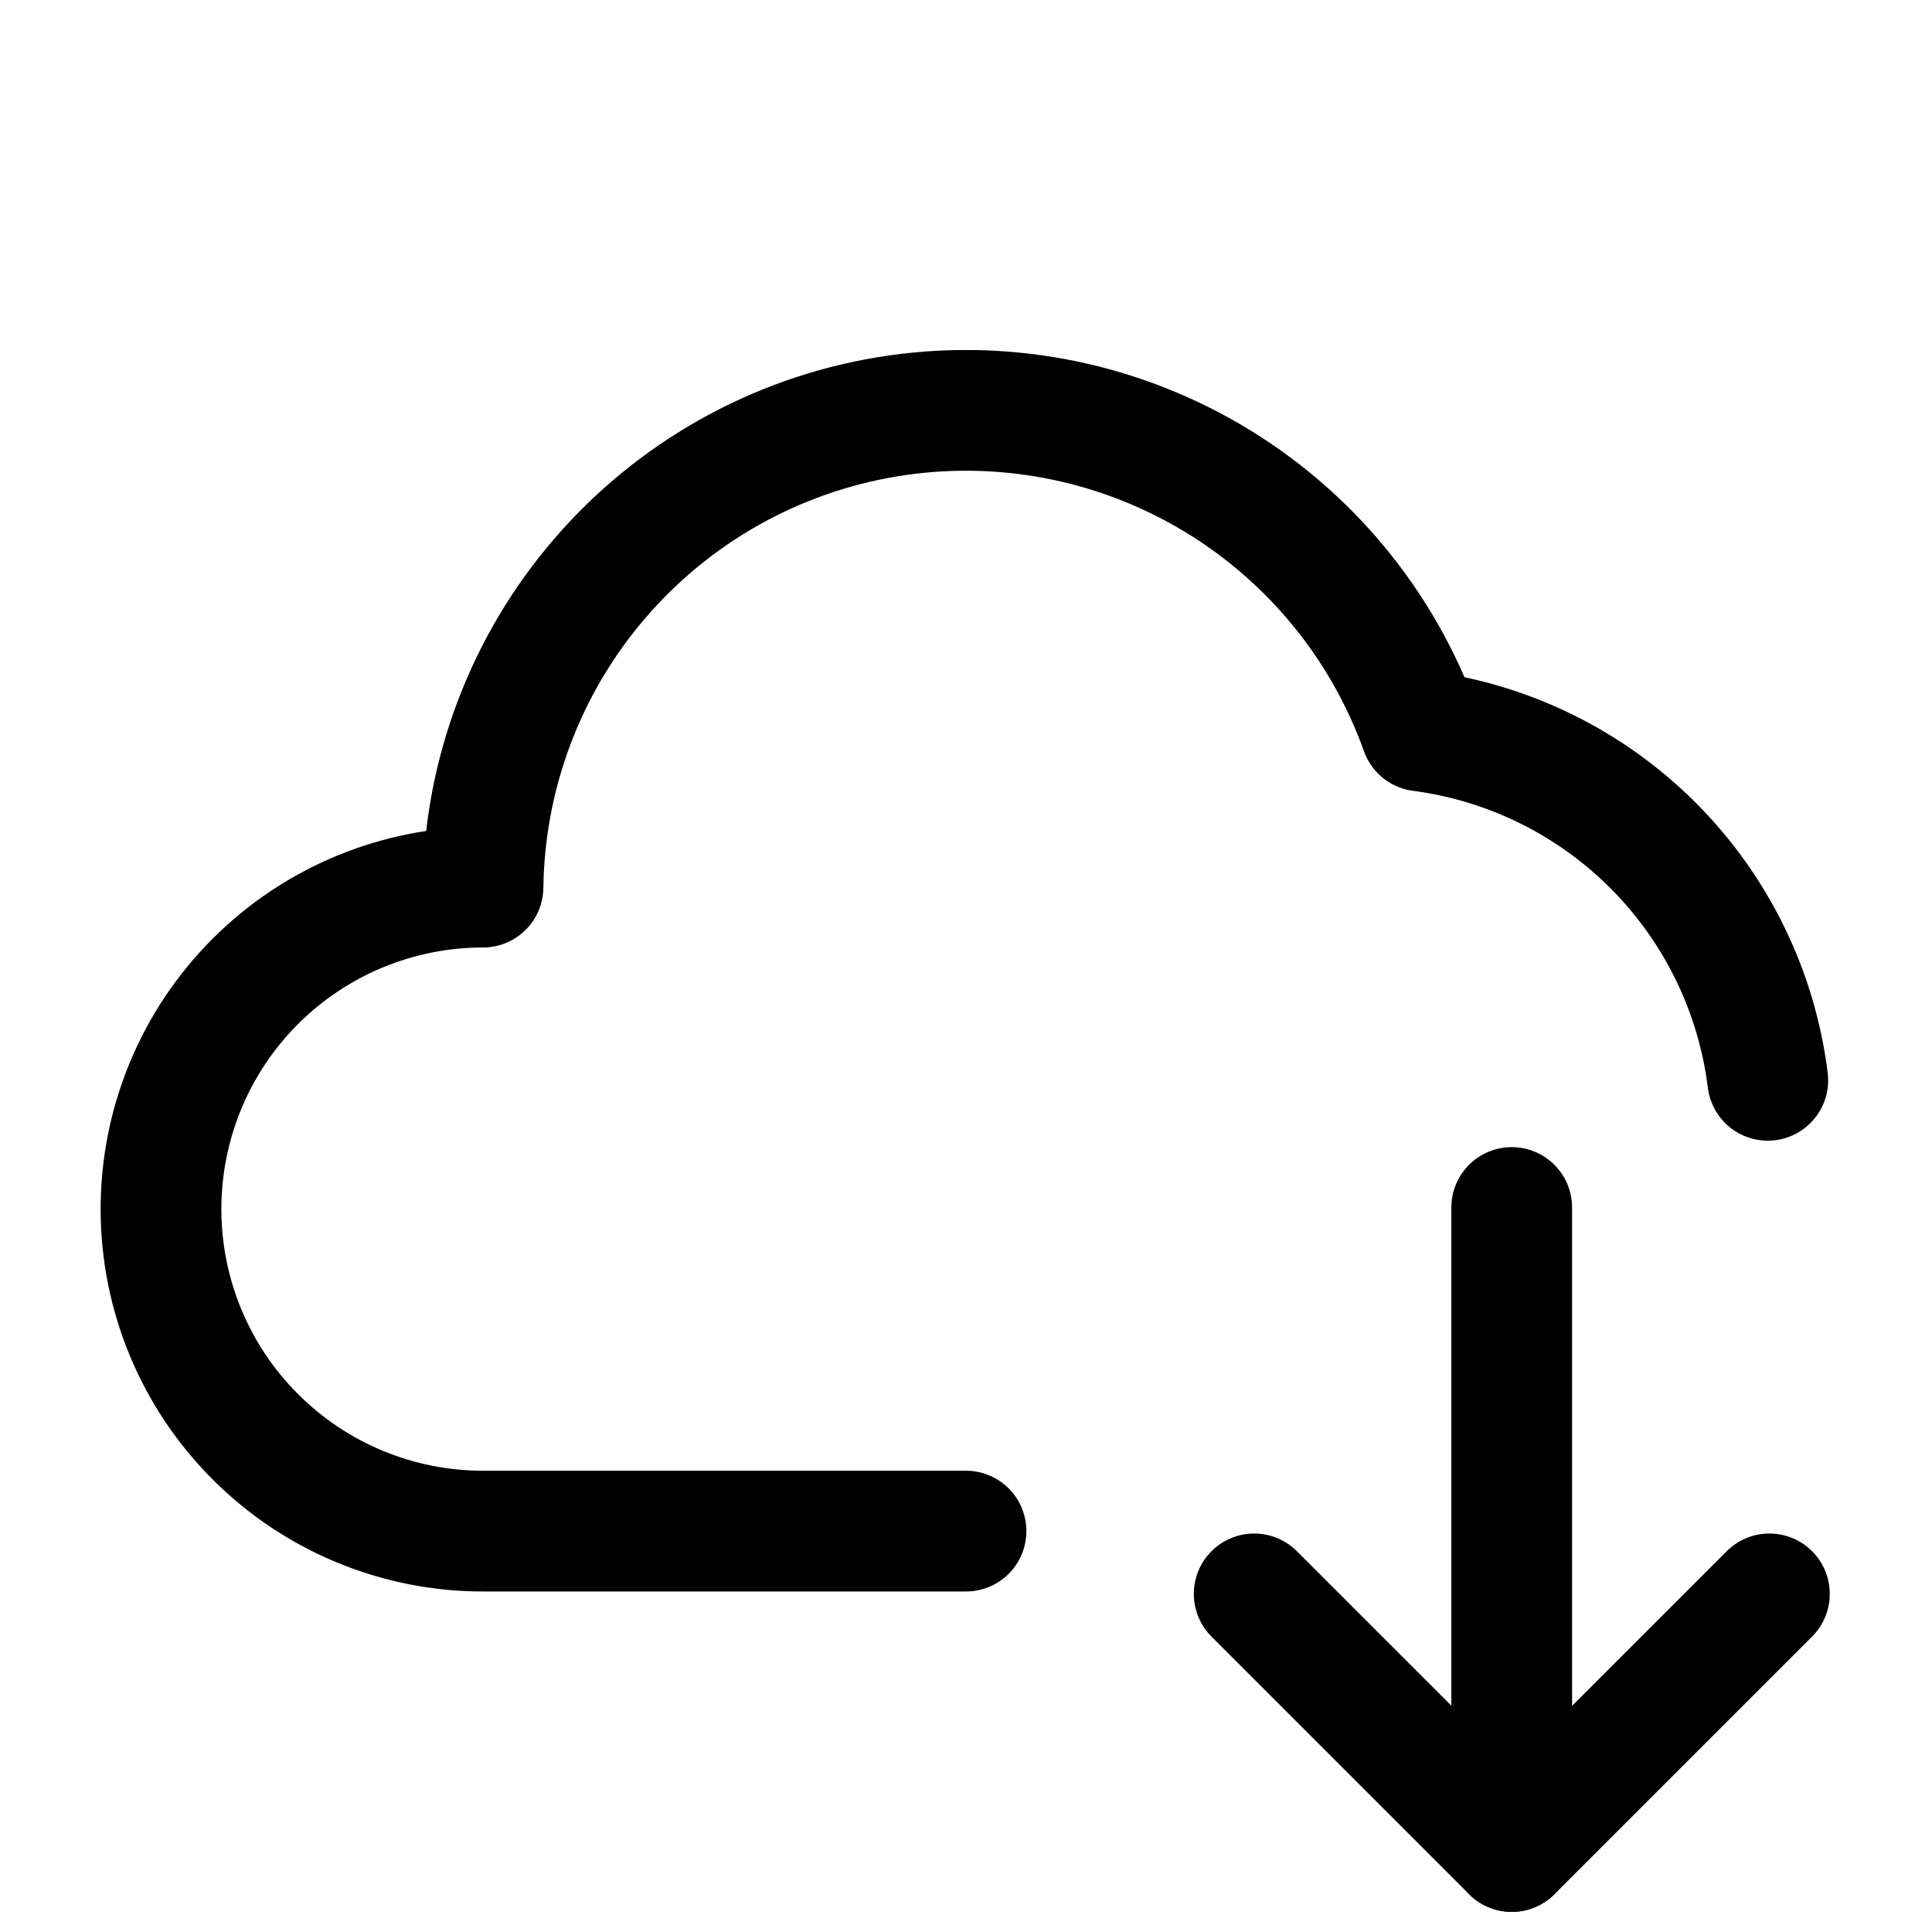
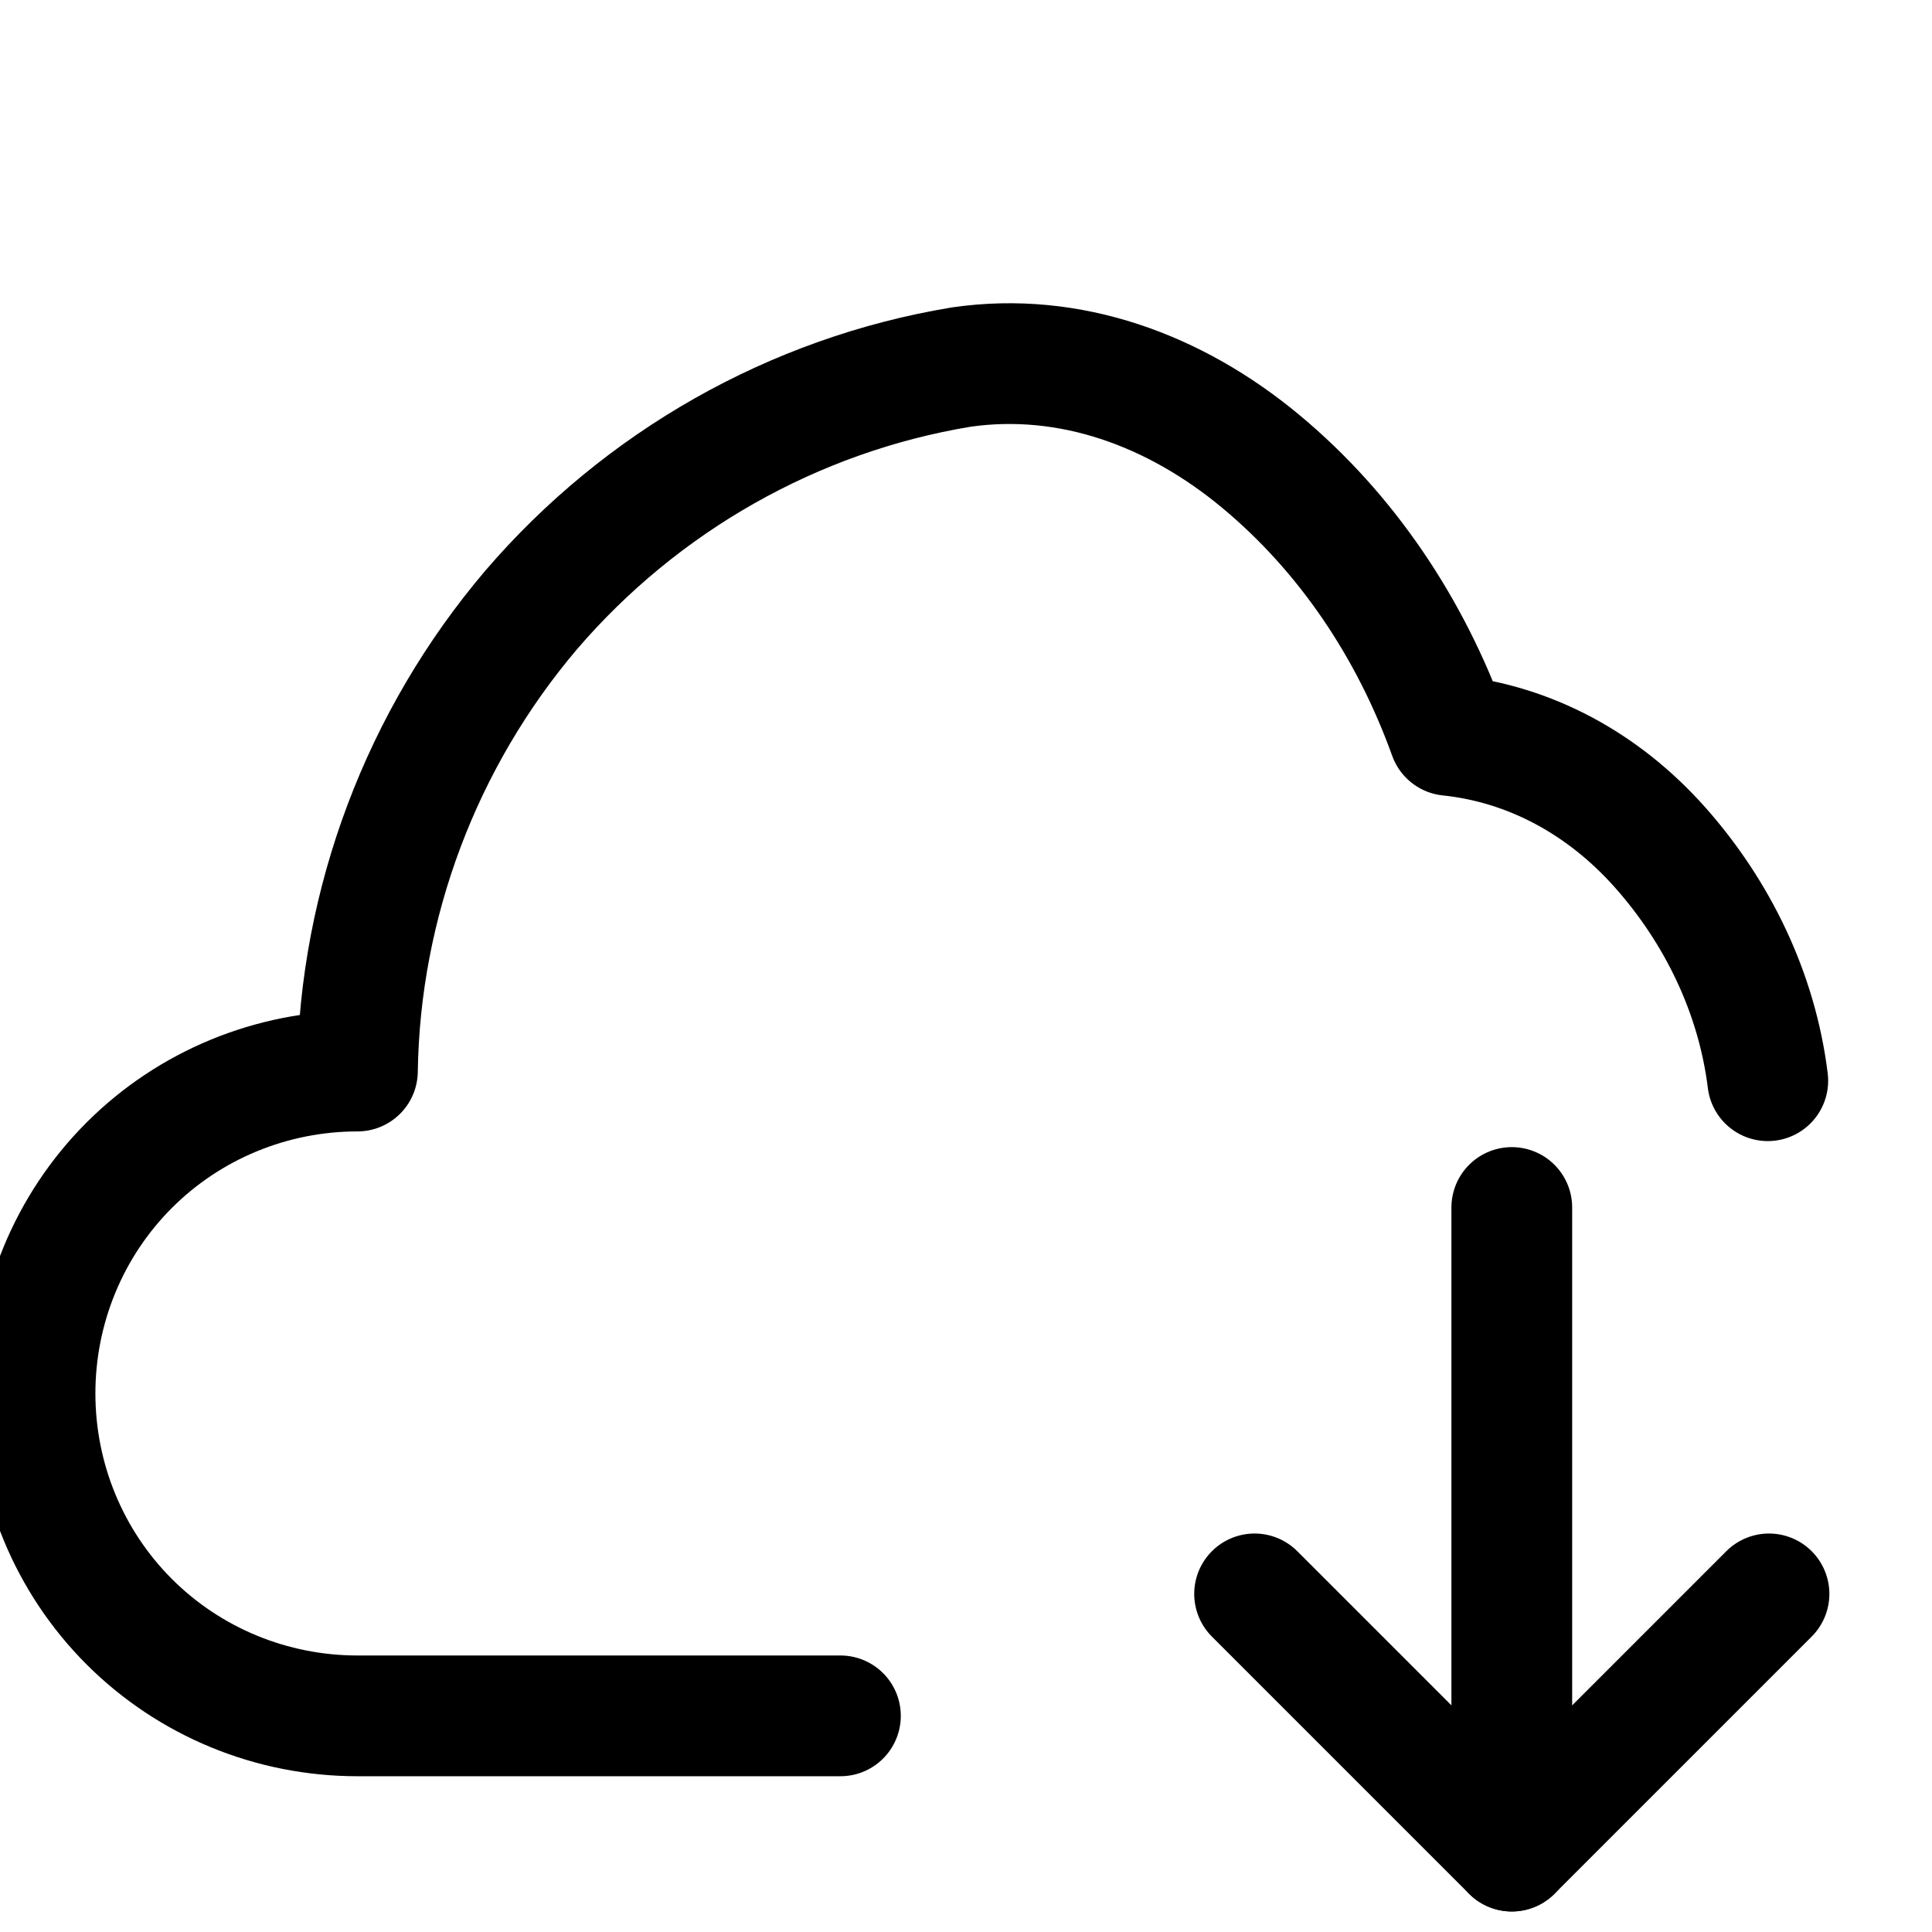
- <svg xmlns="http://www.w3.org/2000/svg" width="800px" height="800px" viewBox="0 0 24 24" fill="none">
-   <path d="M21.96 13.42C21.823 12.321 21.326 11.299 20.546 10.514C19.766 9.728 18.747 9.224 17.65 9.08C17.177 7.755 16.253 6.638 15.04 5.925C13.827 5.212 12.402 4.948 11.014 5.179C9.626 5.41 8.363 6.122 7.447 7.19C6.53 8.257 6.018 9.613 6 11.02C4.939 11.02 3.922 11.441 3.172 12.191C2.421 12.941 2 13.959 2 15.02C2 16.081 2.421 17.098 3.172 17.848C3.922 18.599 4.939 19.02 6 19.02H12" stroke="#000000" stroke-width="1.5" stroke-linecap="round" stroke-linejoin="round" />
-   <path d="M18.779 15V23" stroke="#000000" stroke-width="1.5" stroke-linecap="round" stroke-linejoin="round" />
-   <path d="M21.98 19.8L18.78 23L15.58 19.8" stroke="#000000" stroke-width="1.5" stroke-linecap="round" stroke-linejoin="round" />
+ <svg xmlns="http://www.w3.org/2000/svg" viewBox="0 0 16 16">
+   <path d="M14.64 8.95c-.09-.73-.42-1.4-.89-1.93-.47-.53-1.08-.86-1.75-.93-.32-.89-.85-1.68-1.56-2.27-.71-.59-1.58-.91-2.48-.78-1.39.23-2.65.95-3.56 2.01-.91 1.07-1.42 2.43-1.44 3.82-.71 0-1.39.28-1.89.78-.5.5-.78 1.18-.78 1.89 0 .71.28 1.39.78 1.89.5.5 1.18.78 1.89.78h4" fill="none" stroke="currentColor" stroke-width="1" stroke-linecap="round" stroke-linejoin="round" />
+   <path d="M12.52 10v5.33" fill="none" stroke="currentColor" stroke-width="1" stroke-linecap="round" stroke-linejoin="round" />
+   <path d="M14.65 13.2l-2.13 2.13-2.13-2.13" fill="none" stroke="currentColor" stroke-width="1" stroke-linecap="round" stroke-linejoin="round" />
</svg>
